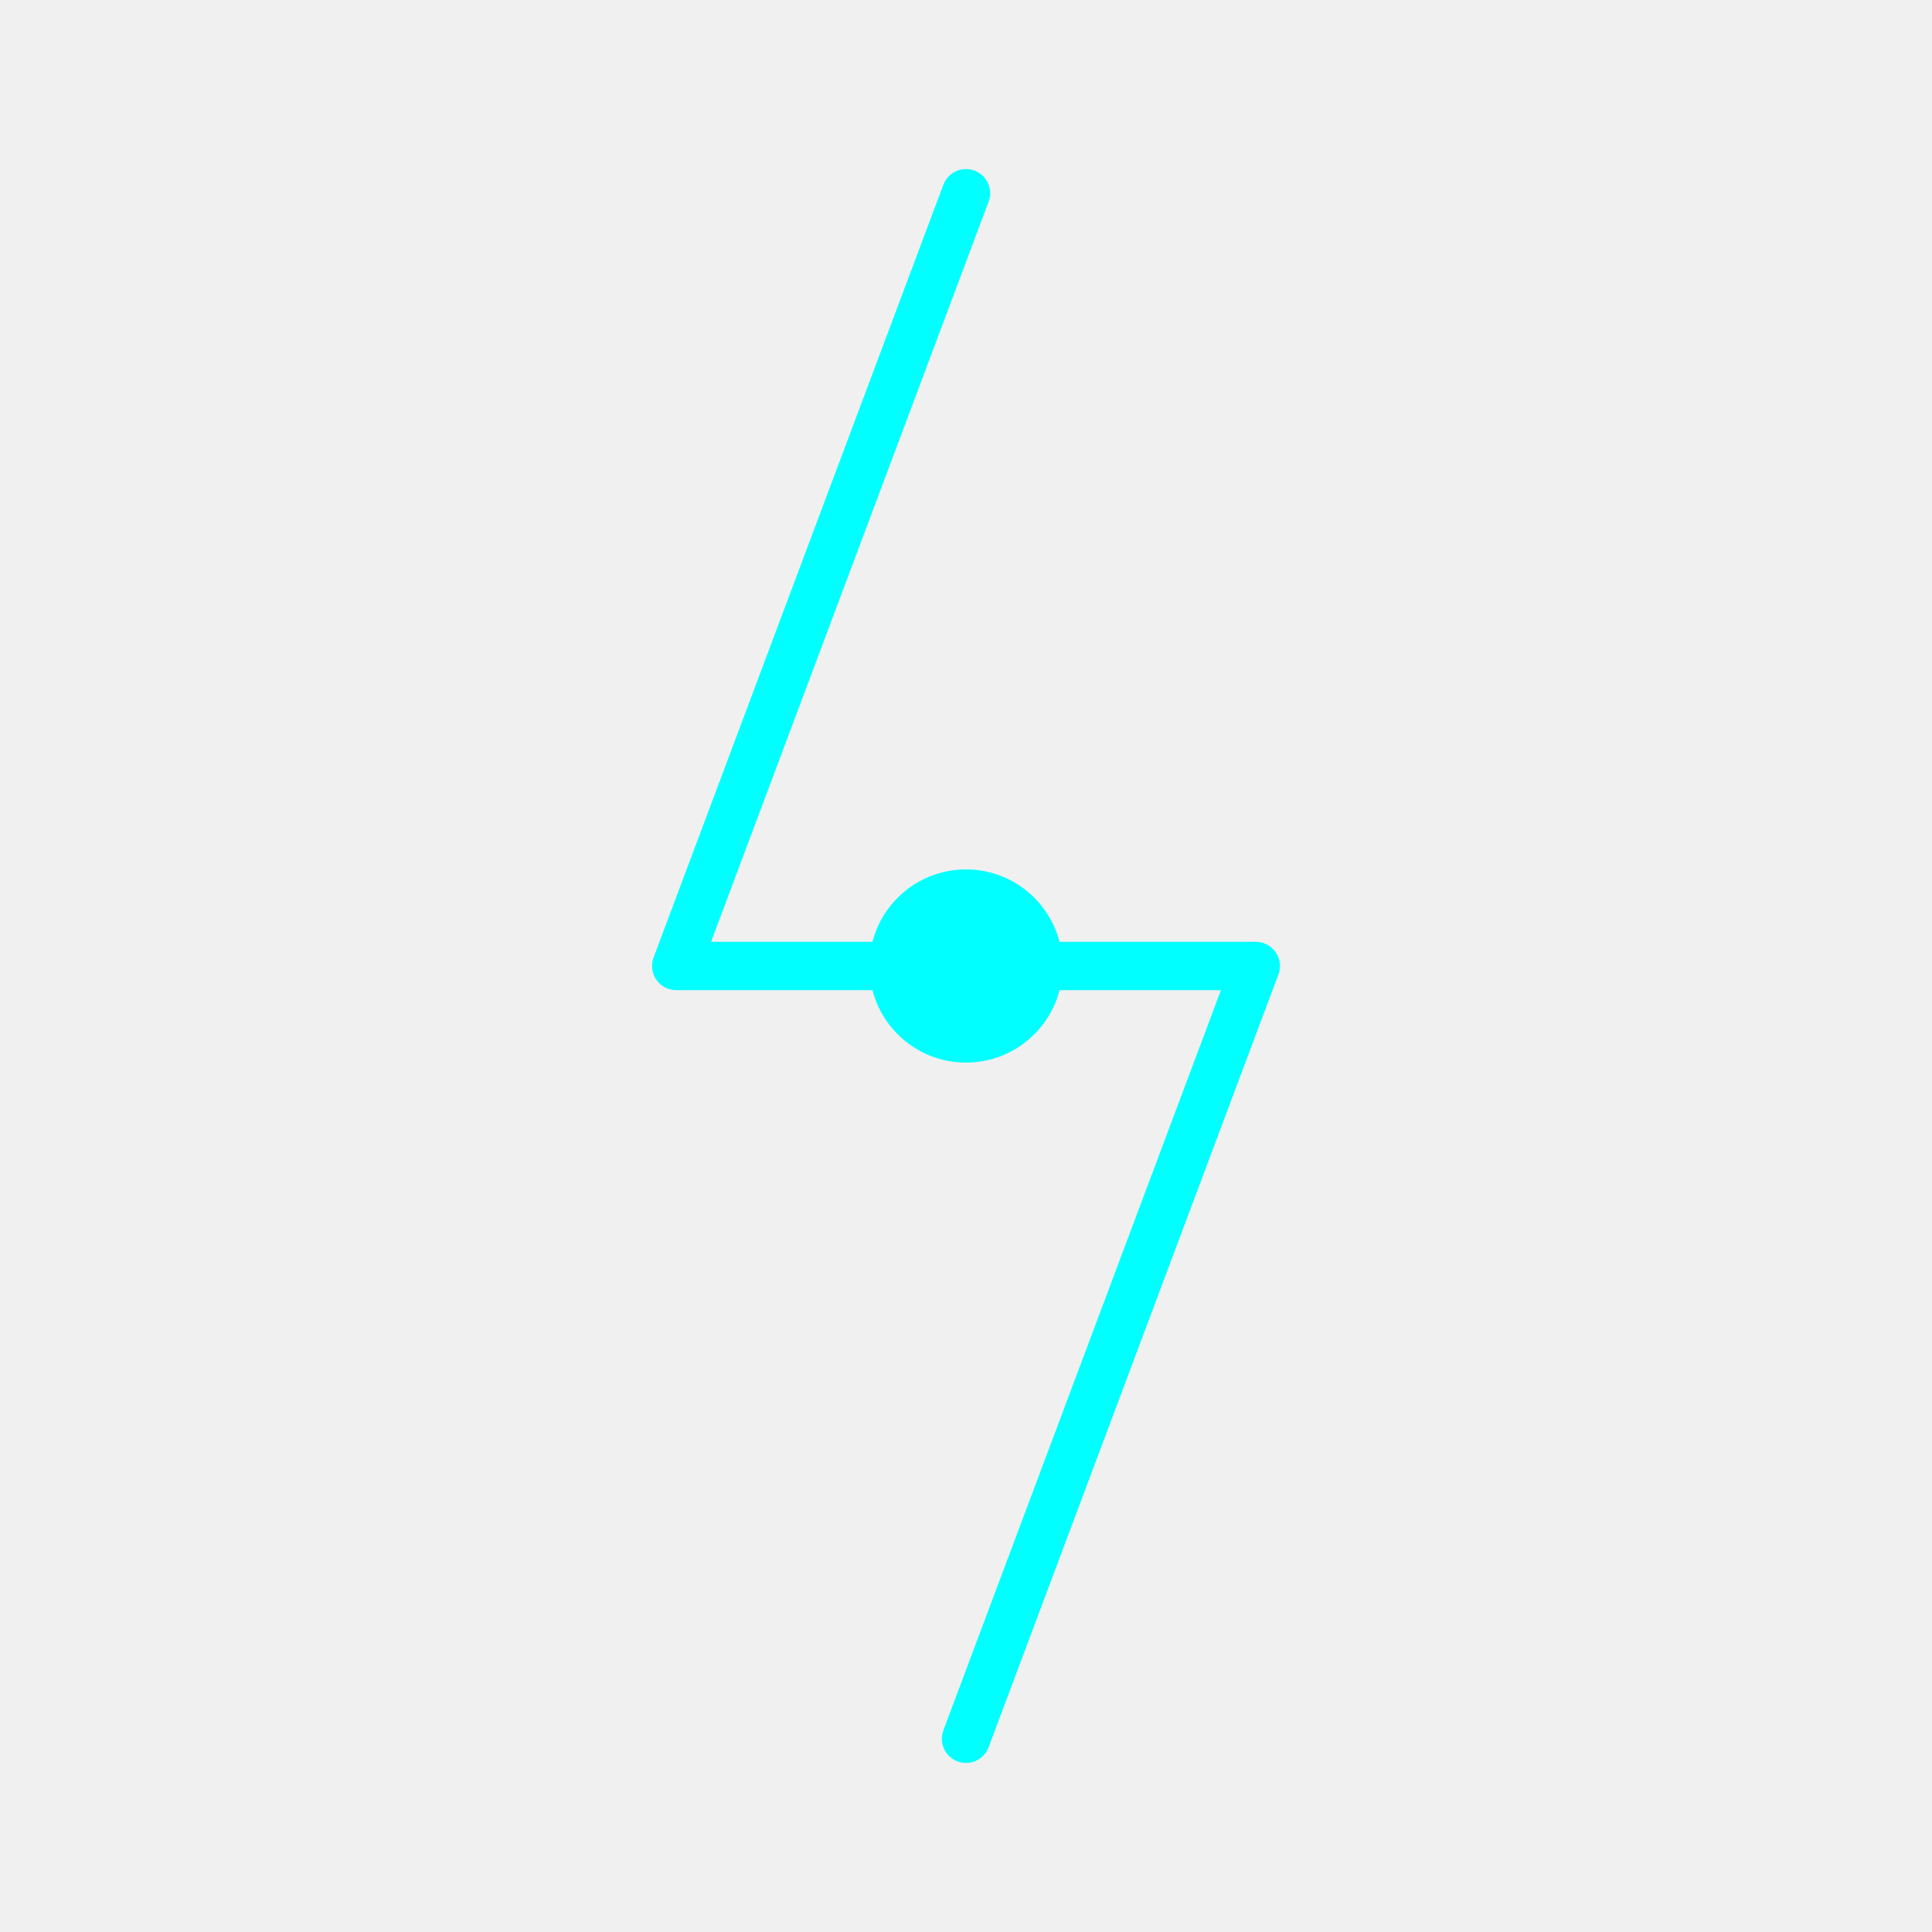
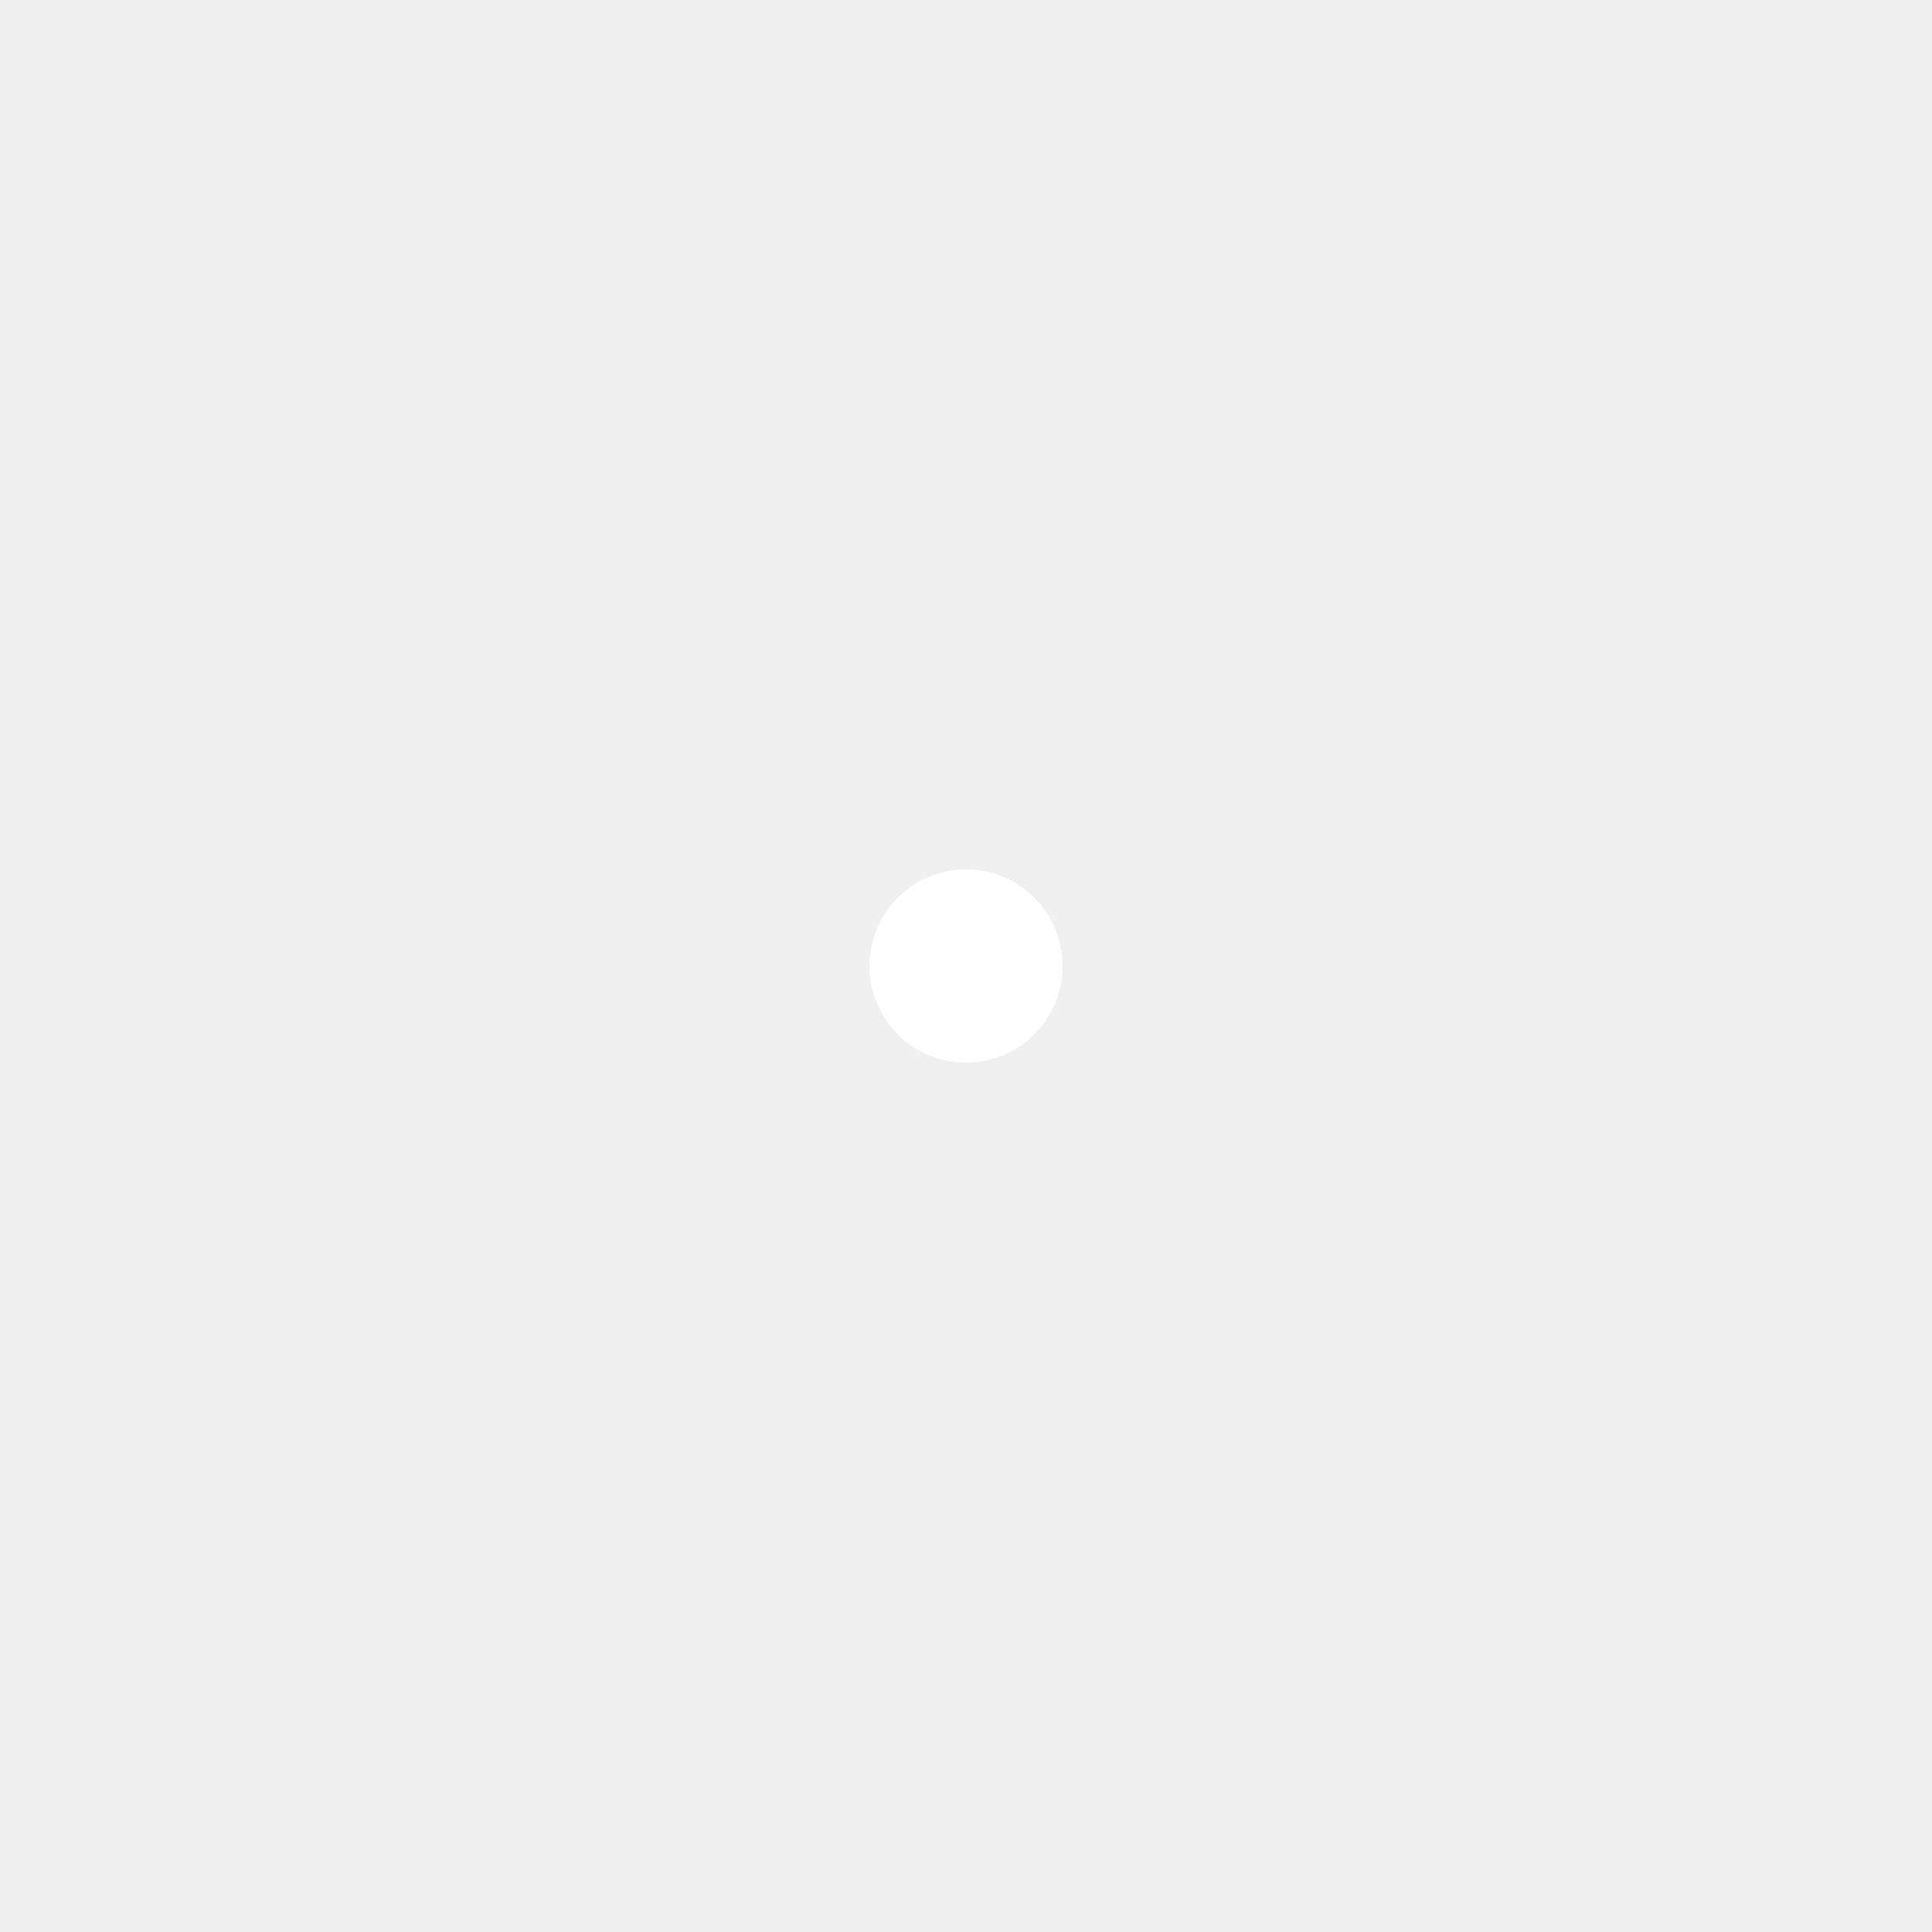
- <svg xmlns="http://www.w3.org/2000/svg" width="200" height="200" viewBox="0 0 200 200" fill="none">
-   <path d="M 100 20 L 70 100 L 130 100 L 100 180 L 130 100 L 70 100 Z" stroke="#00ffff" stroke-width="5" stroke-linejoin="round" stroke-linecap="round" />
-   <circle cx="100" cy="100" r="10" fill="#00ffff" />
+ <svg xmlns="http://www.w3.org/2000/svg" width="200" height="200" viewBox="0 0 200 200">
+   <path d="M100 20 L70 100 L130 100 L100 180 L130 100 L70 100 Z" fill="#FFFFFF" />
+   <circle cx="100" cy="100" r="10" fill="#FFFFFF" />
</svg>
